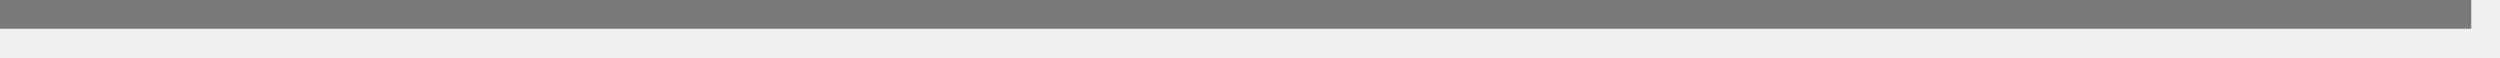
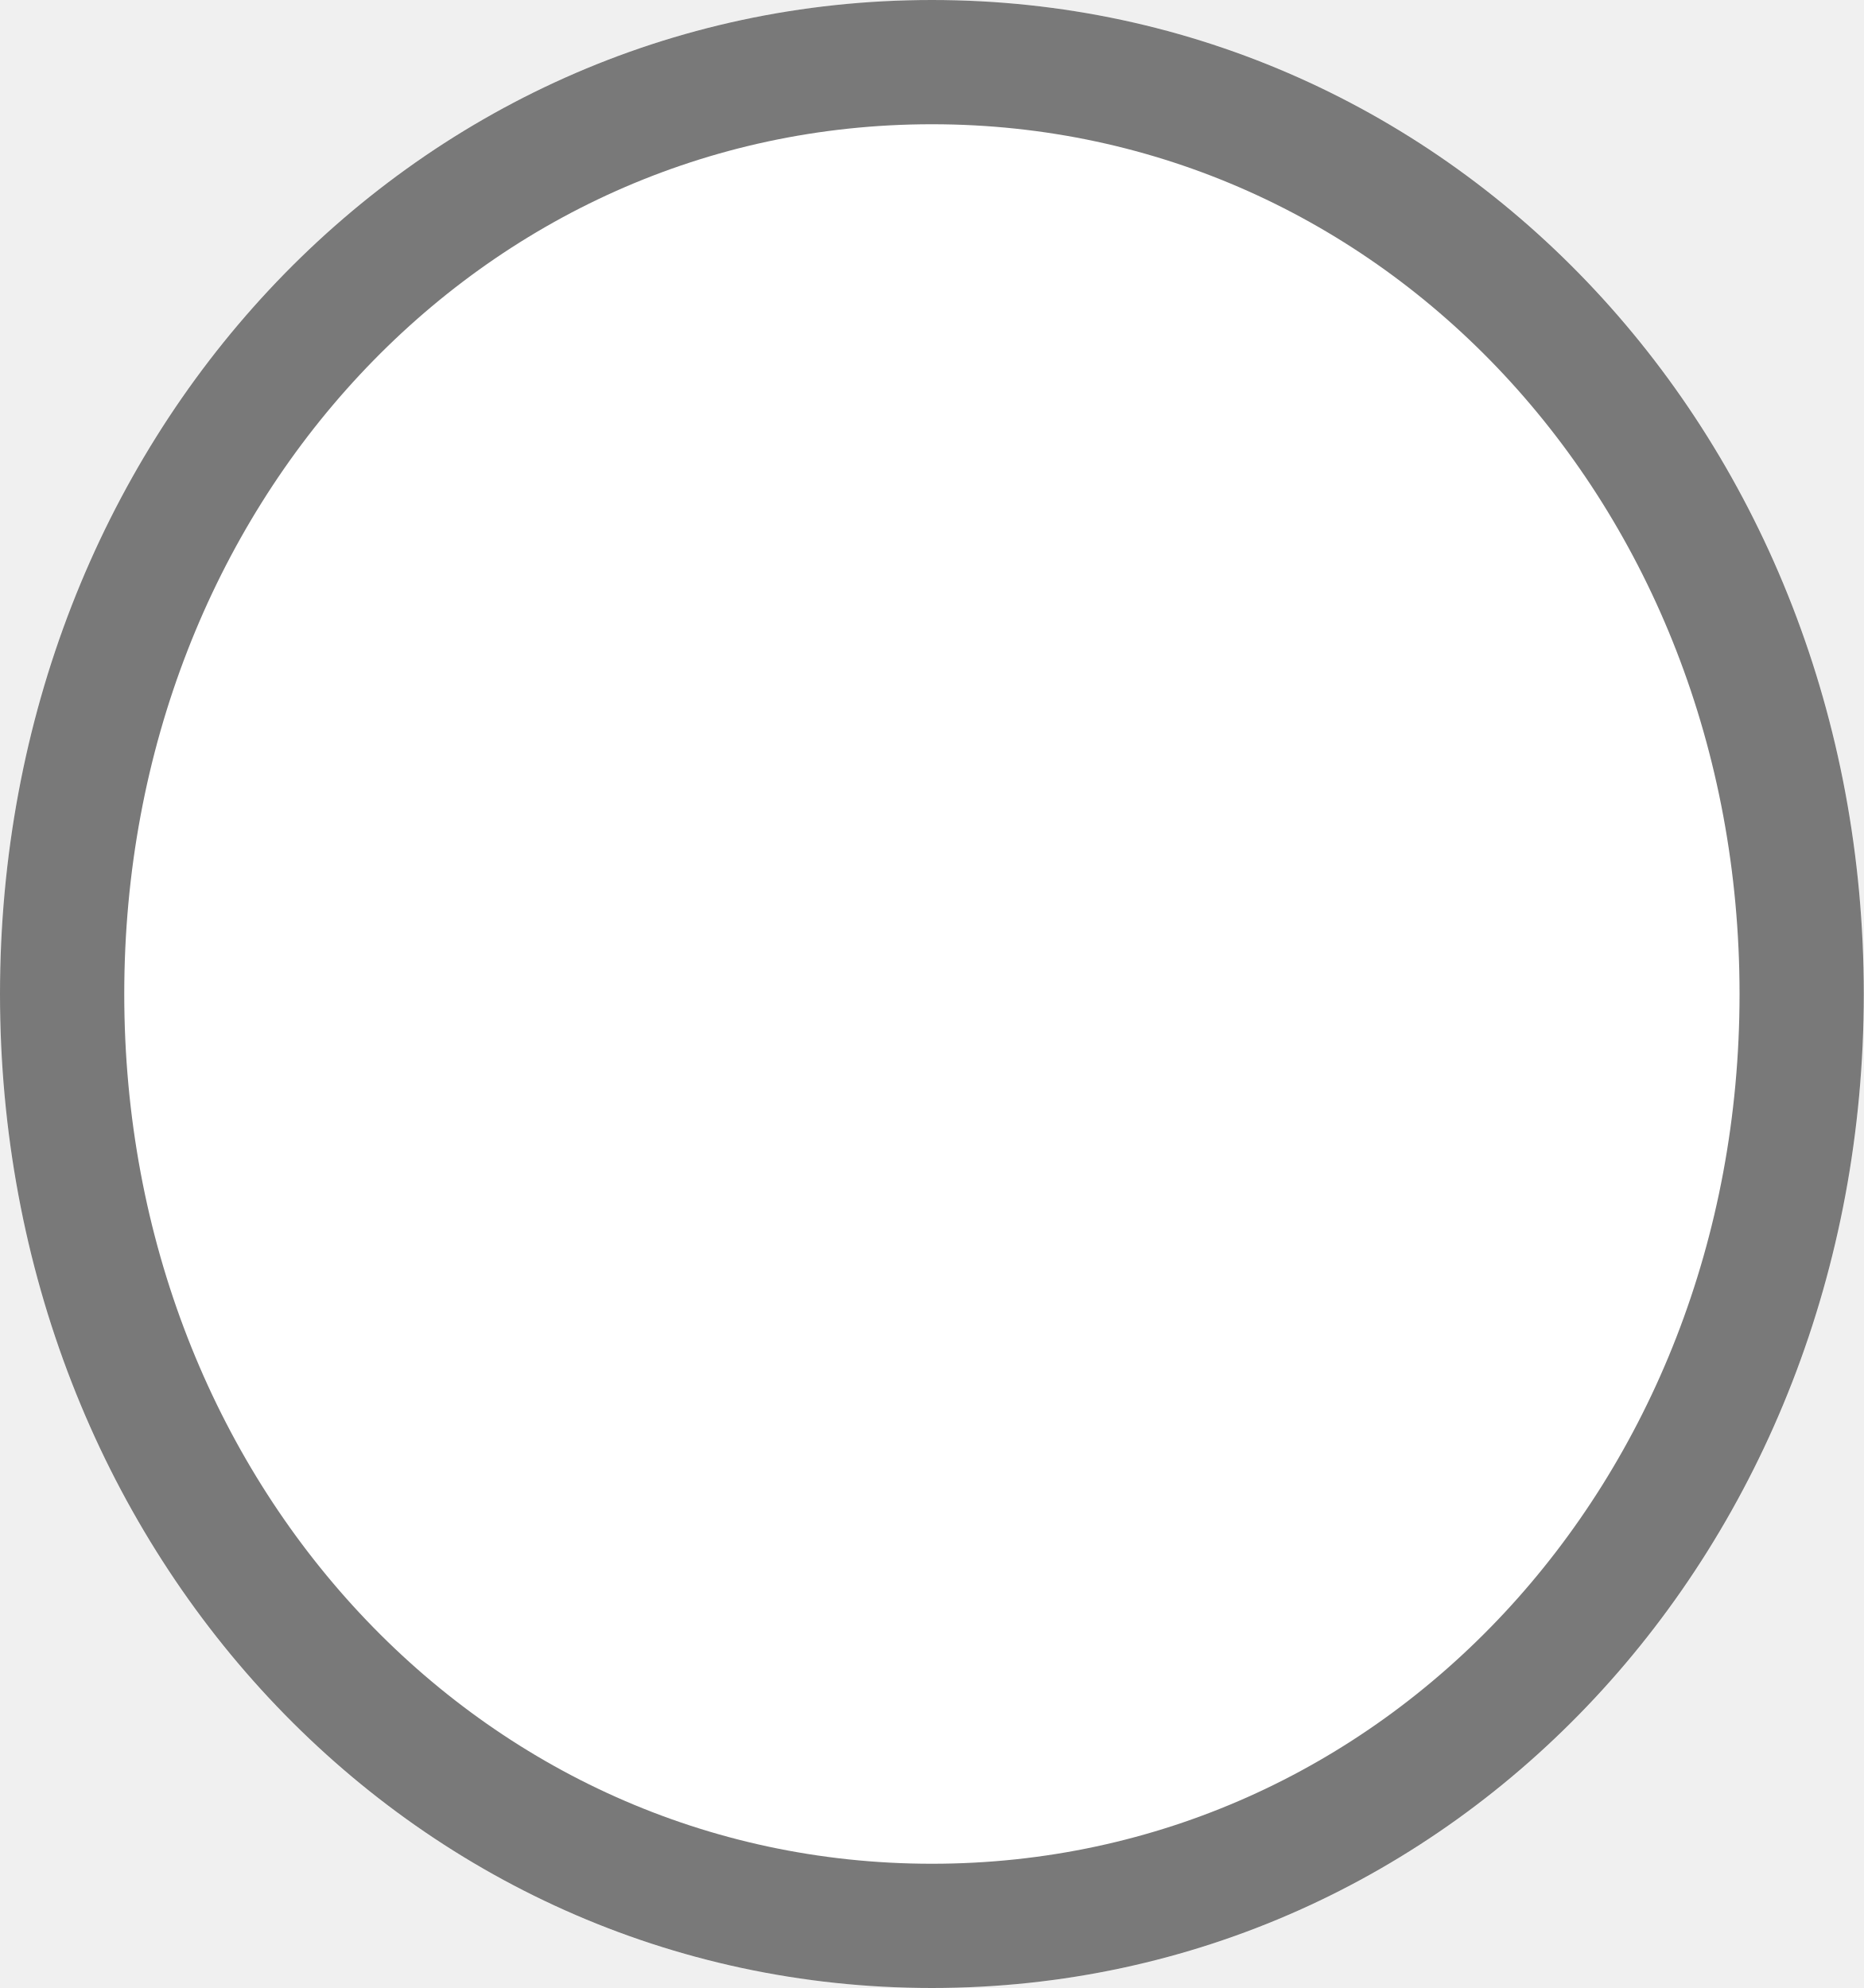
- <svg xmlns="http://www.w3.org/2000/svg" version="1.1" width="87px" height="2px">
-   <g transform="matrix(1 0 0 1 -418 -1308 )">
-     <path d="M 418 1308.5  L 504 1308.5  " stroke-width="1" stroke="#797979" fill="none" />
+ <svg xmlns="http://www.w3.org/2000/svg" version="1.1" width="15px" height="16px">
+   <g transform="matrix(1 0 0 1 -1412 -1047 )">
+     <path d="M 1419.5 1047  C 1423.7 1047  1427 1050.52  1427 1055  C 1427 1059.48  1423.7 1063  1419.5 1063  C 1415.3 1063  1412 1059.48  1412 1055  C 1412 1050.52  1415.3 1047  1419.5 1047  Z " fill-rule="nonzero" fill="#ffffff" stroke="none" />
+     <path d="M 1419.5 1047.5  C 1423.42 1047.5  1426.5 1050.8  1426.5 1055  C 1426.5 1059.2  1423.42 1062.5  1419.5 1062.5  C 1415.58 1062.5  1412.5 1059.2  1412.5 1055  C 1412.5 1050.8  1415.58 1047.5  1419.5 1047.5  Z " stroke-width="1" stroke="#797979" fill="none" />
  </g>
</svg>
